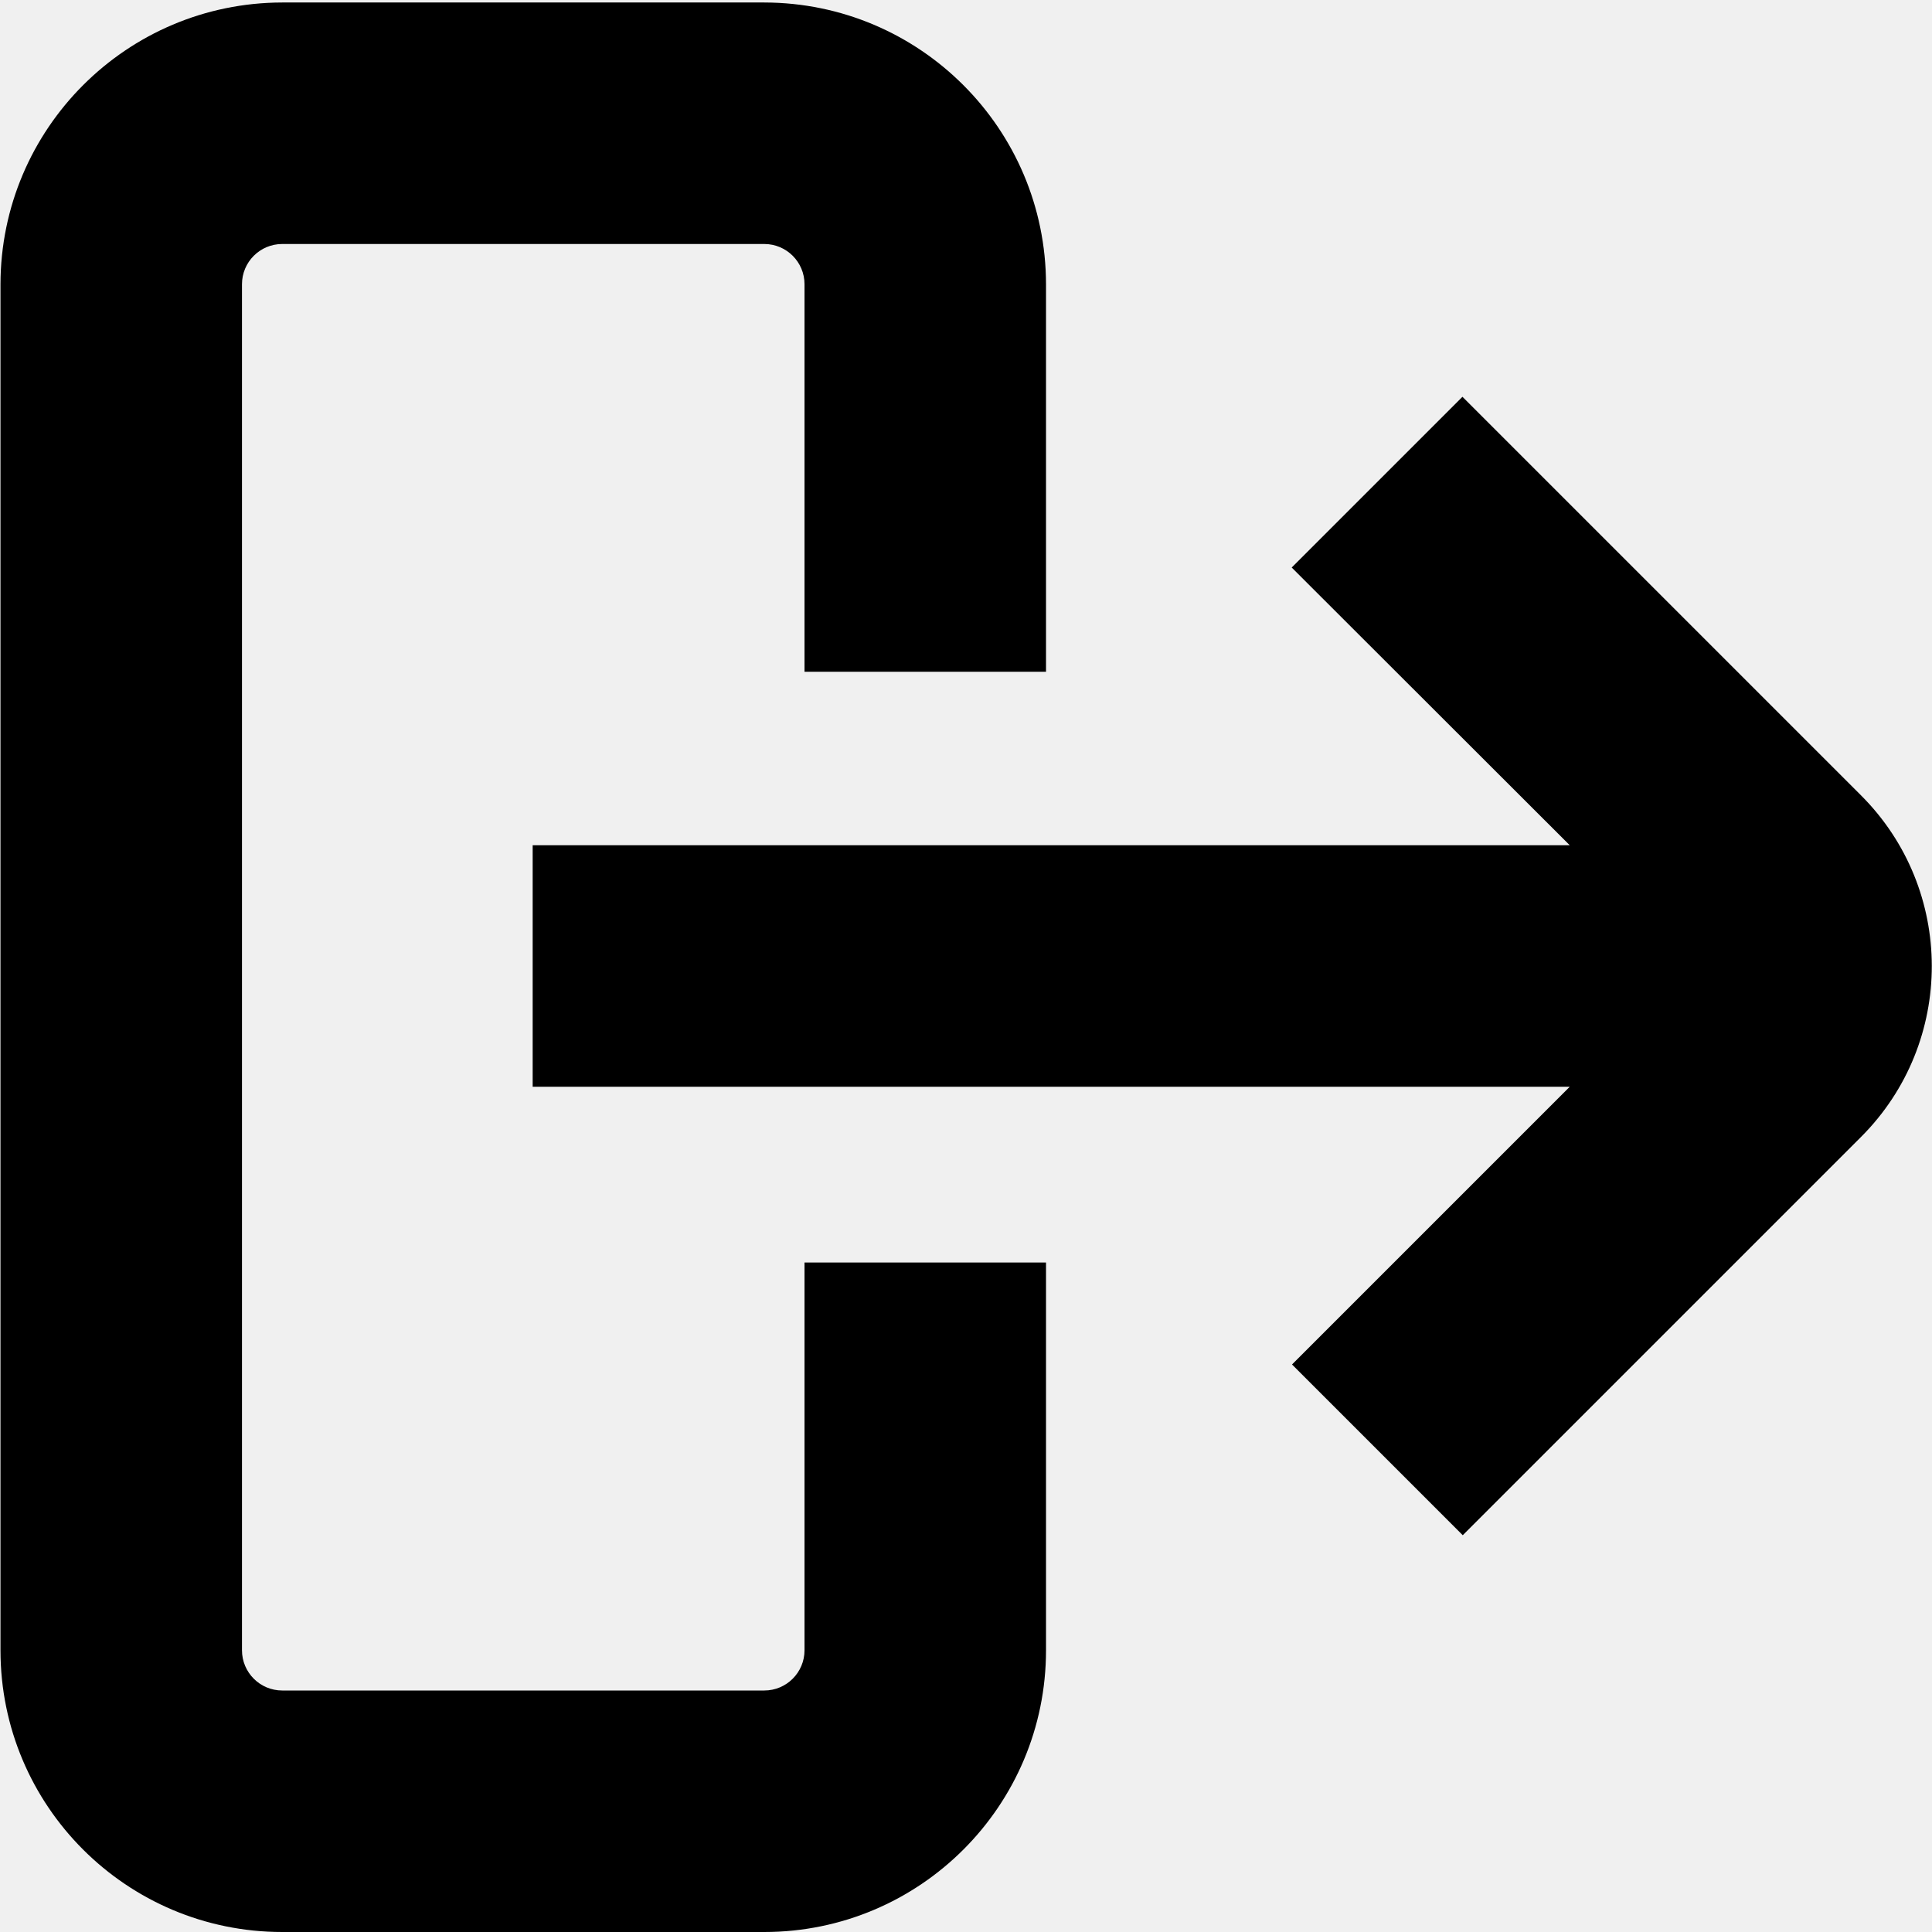
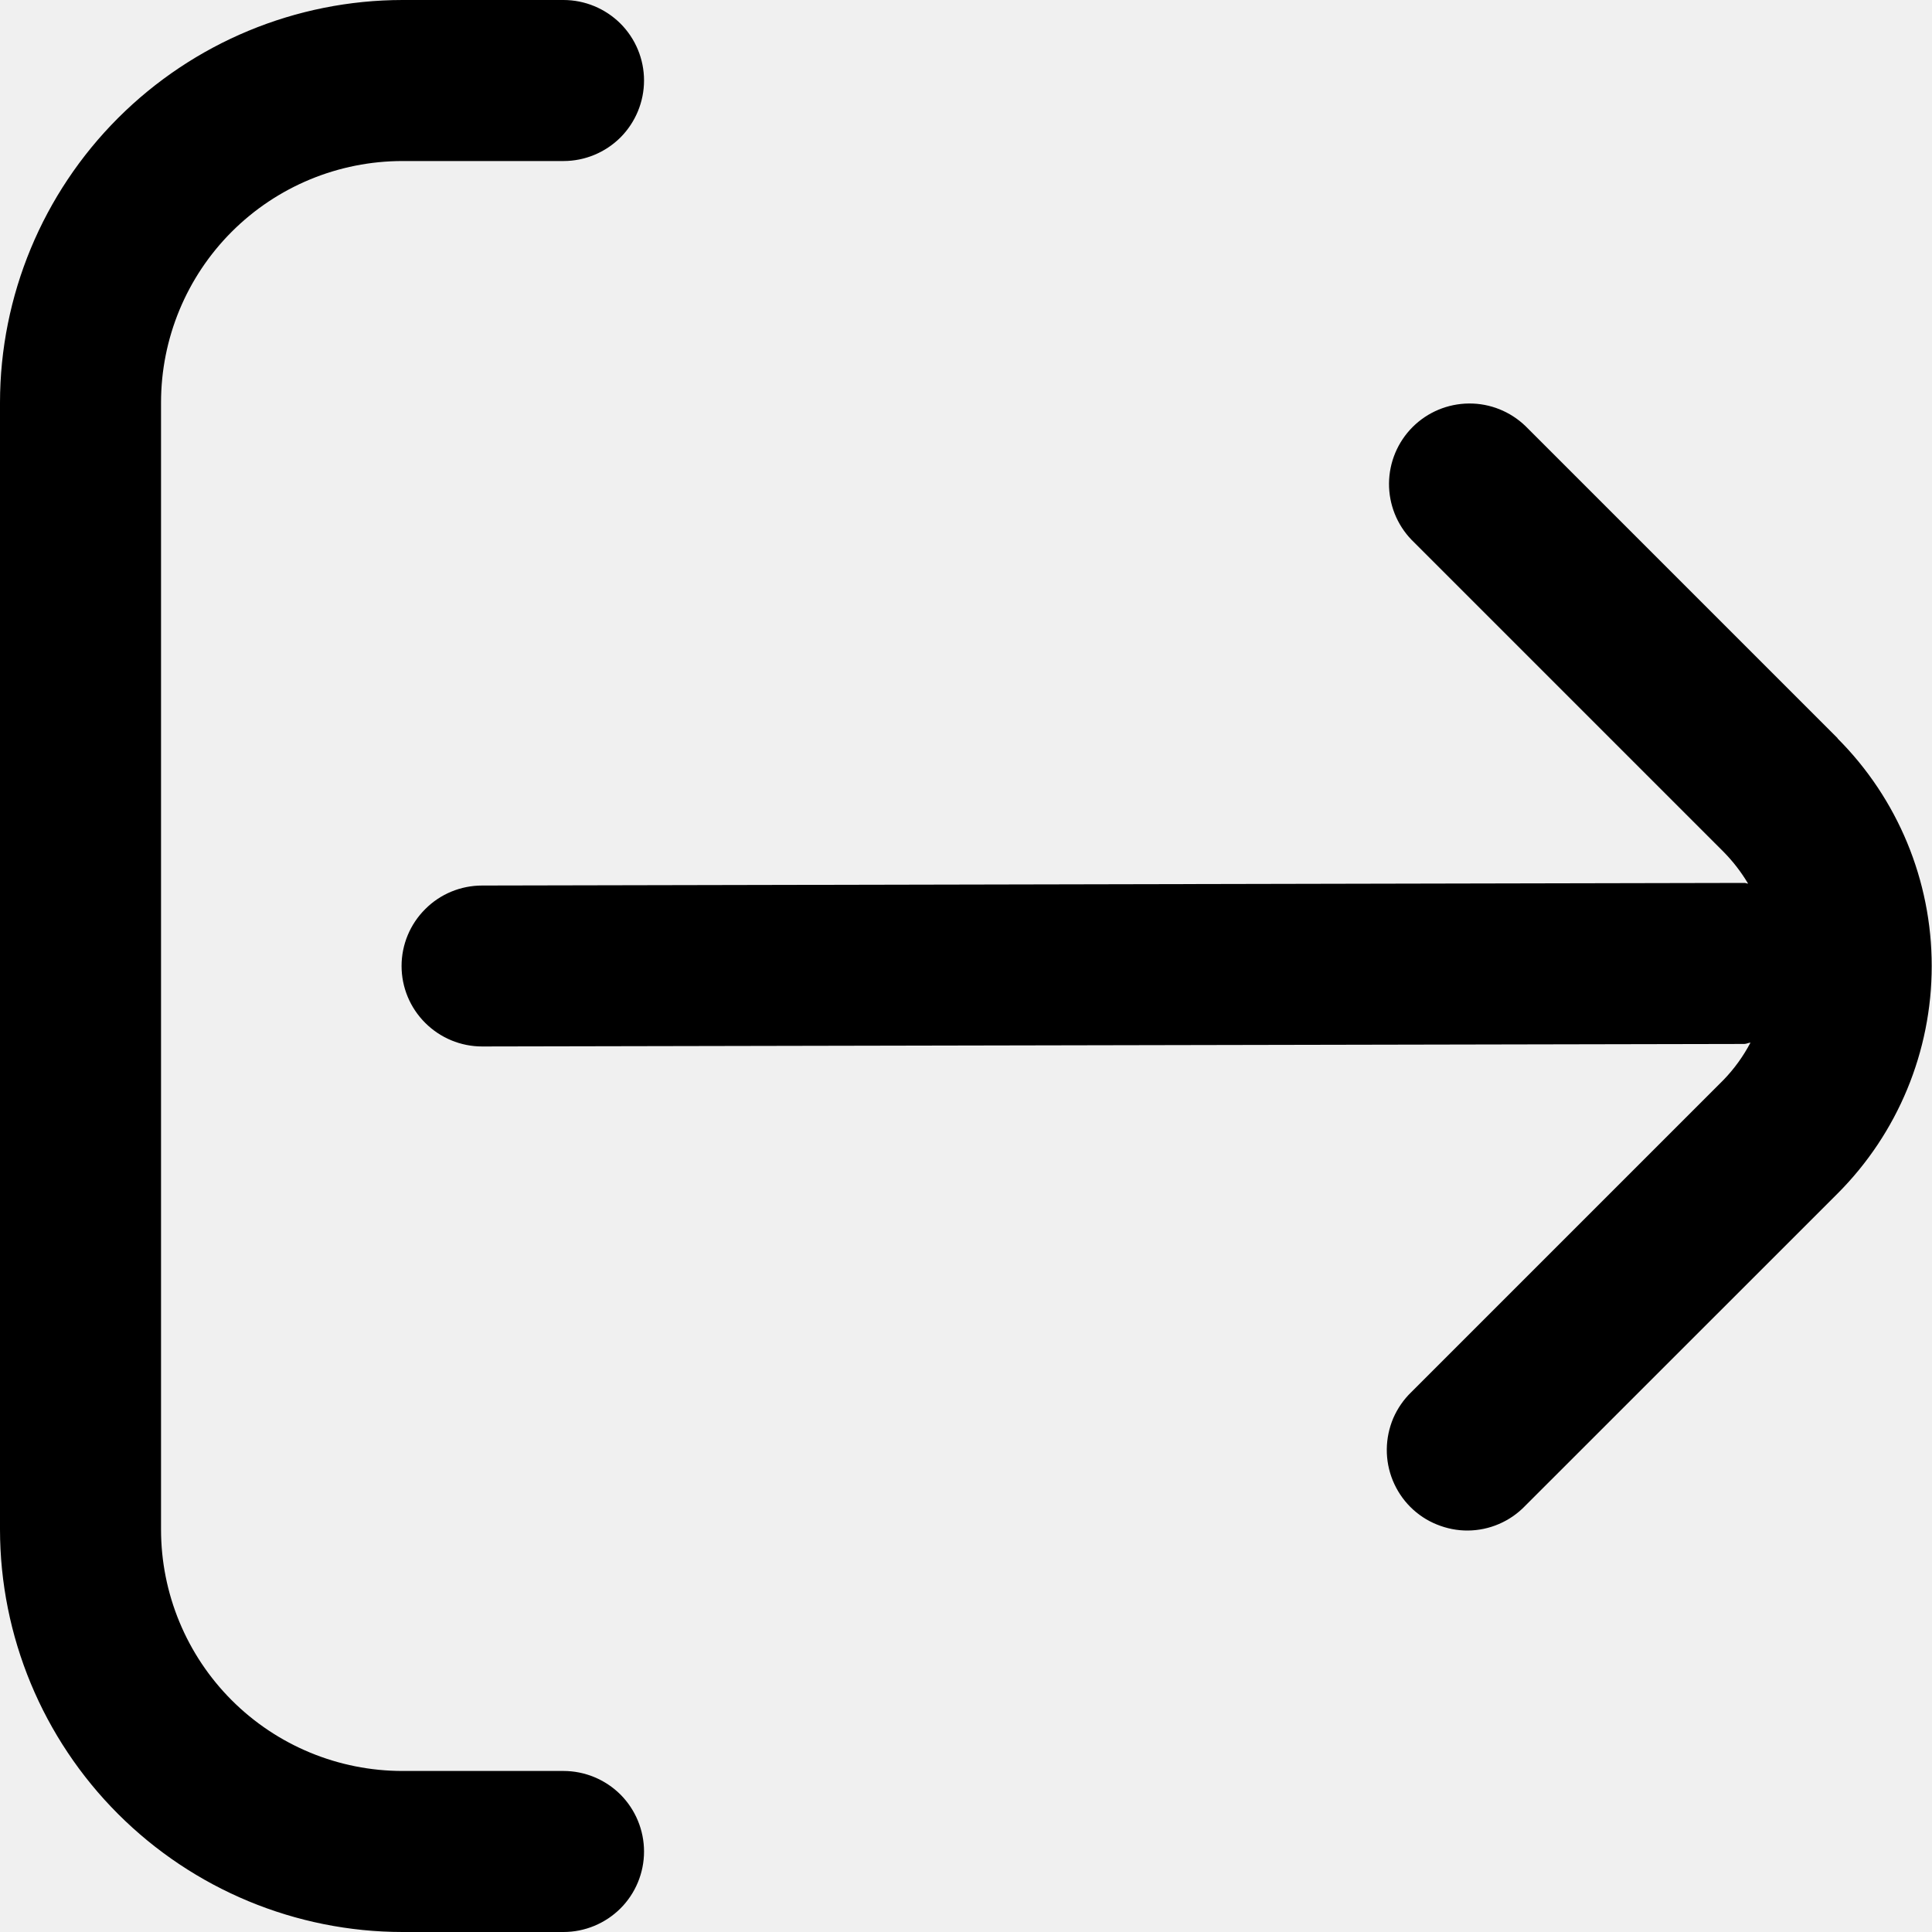
- <svg xmlns="http://www.w3.org/2000/svg" id="Layer_1" data-name="Layer 1" viewBox="0 0 24 24" width="512" height="512">
-   <path d="M23.117,9.879l-4.95-4.95L16.046,7.05,19.5,10.5H6.617v3H19.5l-3.45,3.45,2.121,2.121,4.95-4.95A3,3,0,0,0,23.117,9.879Z" />
-   <path d="M9.994,20.5a.5.5,0,0,1-.5.5H3.506a.5.5,0,0,1-.5-.5V3.531a.5.5,0,0,1,.5-.5H9.494a.5.5,0,0,1,.5.5V8.345h3V3.531a3.505,3.505,0,0,0-3.5-3.5H3.506a3.505,3.505,0,0,0-3.5,3.5V20.5a3.5,3.5,0,0,0,3.5,3.5H9.494a3.5,3.5,0,0,0,3.5-3.5V15.683h-3Z" />
+ <svg xmlns="http://www.w3.org/2000/svg" width="20" height="20" viewBox="0 0 20 20" fill="none">
+   <g clip-path="url(#clip0_2_11)">
+     <path d="M19.024 7.643L15.792 4.411C15.634 4.259 15.424 4.175 15.206 4.177C14.987 4.179 14.778 4.266 14.623 4.421C14.469 4.575 14.381 4.784 14.379 5.003C14.377 5.221 14.461 5.432 14.613 5.589L17.846 8.822C17.942 8.92 18.026 9.029 18.096 9.147C18.083 9.147 18.073 9.14 18.061 9.14L4.991 9.167C4.77 9.167 4.558 9.254 4.402 9.411C4.245 9.567 4.157 9.779 4.157 10C4.157 10.221 4.245 10.433 4.402 10.589C4.558 10.745 4.77 10.833 4.991 10.833L18.056 10.807C18.079 10.807 18.098 10.795 18.121 10.793C18.047 10.934 17.953 11.064 17.843 11.178L14.61 14.411C14.53 14.488 14.467 14.58 14.423 14.681C14.38 14.783 14.357 14.892 14.356 15.003C14.355 15.114 14.376 15.223 14.418 15.326C14.46 15.428 14.521 15.521 14.6 15.6C14.678 15.678 14.771 15.74 14.873 15.781C14.976 15.823 15.085 15.845 15.196 15.844C15.307 15.843 15.416 15.82 15.518 15.776C15.62 15.732 15.711 15.669 15.788 15.589L19.021 12.357C19.646 11.732 19.997 10.884 19.997 10C19.997 9.116 19.646 8.268 19.021 7.643H19.024Z" fill="black" />
+     <path d="M5.833 18.333H4.167C3.504 18.333 2.868 18.07 2.399 17.601C1.93 17.132 1.667 16.496 1.667 15.833V4.167C1.667 3.504 1.93 2.868 2.399 2.399C2.868 1.93 3.504 1.667 4.167 1.667H5.833C6.054 1.667 6.266 1.579 6.423 1.423C6.579 1.266 6.667 1.054 6.667 0.833C6.667 0.612 6.579 0.4 6.423 0.244C6.266 0.088 6.054 0 5.833 0L4.167 0C3.062 0.001 2.003 0.441 1.222 1.222C0.441 2.003 0.001 3.062 0 4.167L0 15.833C0.001 16.938 0.441 17.997 1.222 18.778C2.003 19.559 3.062 19.999 4.167 20H5.833C6.054 20 6.266 19.912 6.423 19.756C6.579 19.6 6.667 19.388 6.667 19.167C6.667 18.946 6.579 18.734 6.423 18.577C6.266 18.421 6.054 18.333 5.833 18.333Z" fill="black" />
+   </g>
+   <defs>
+     <clipPath id="clip0_2_11">
+       <rect width="20" height="20" fill="white" />
+     </clipPath>
+   </defs>
</svg>
